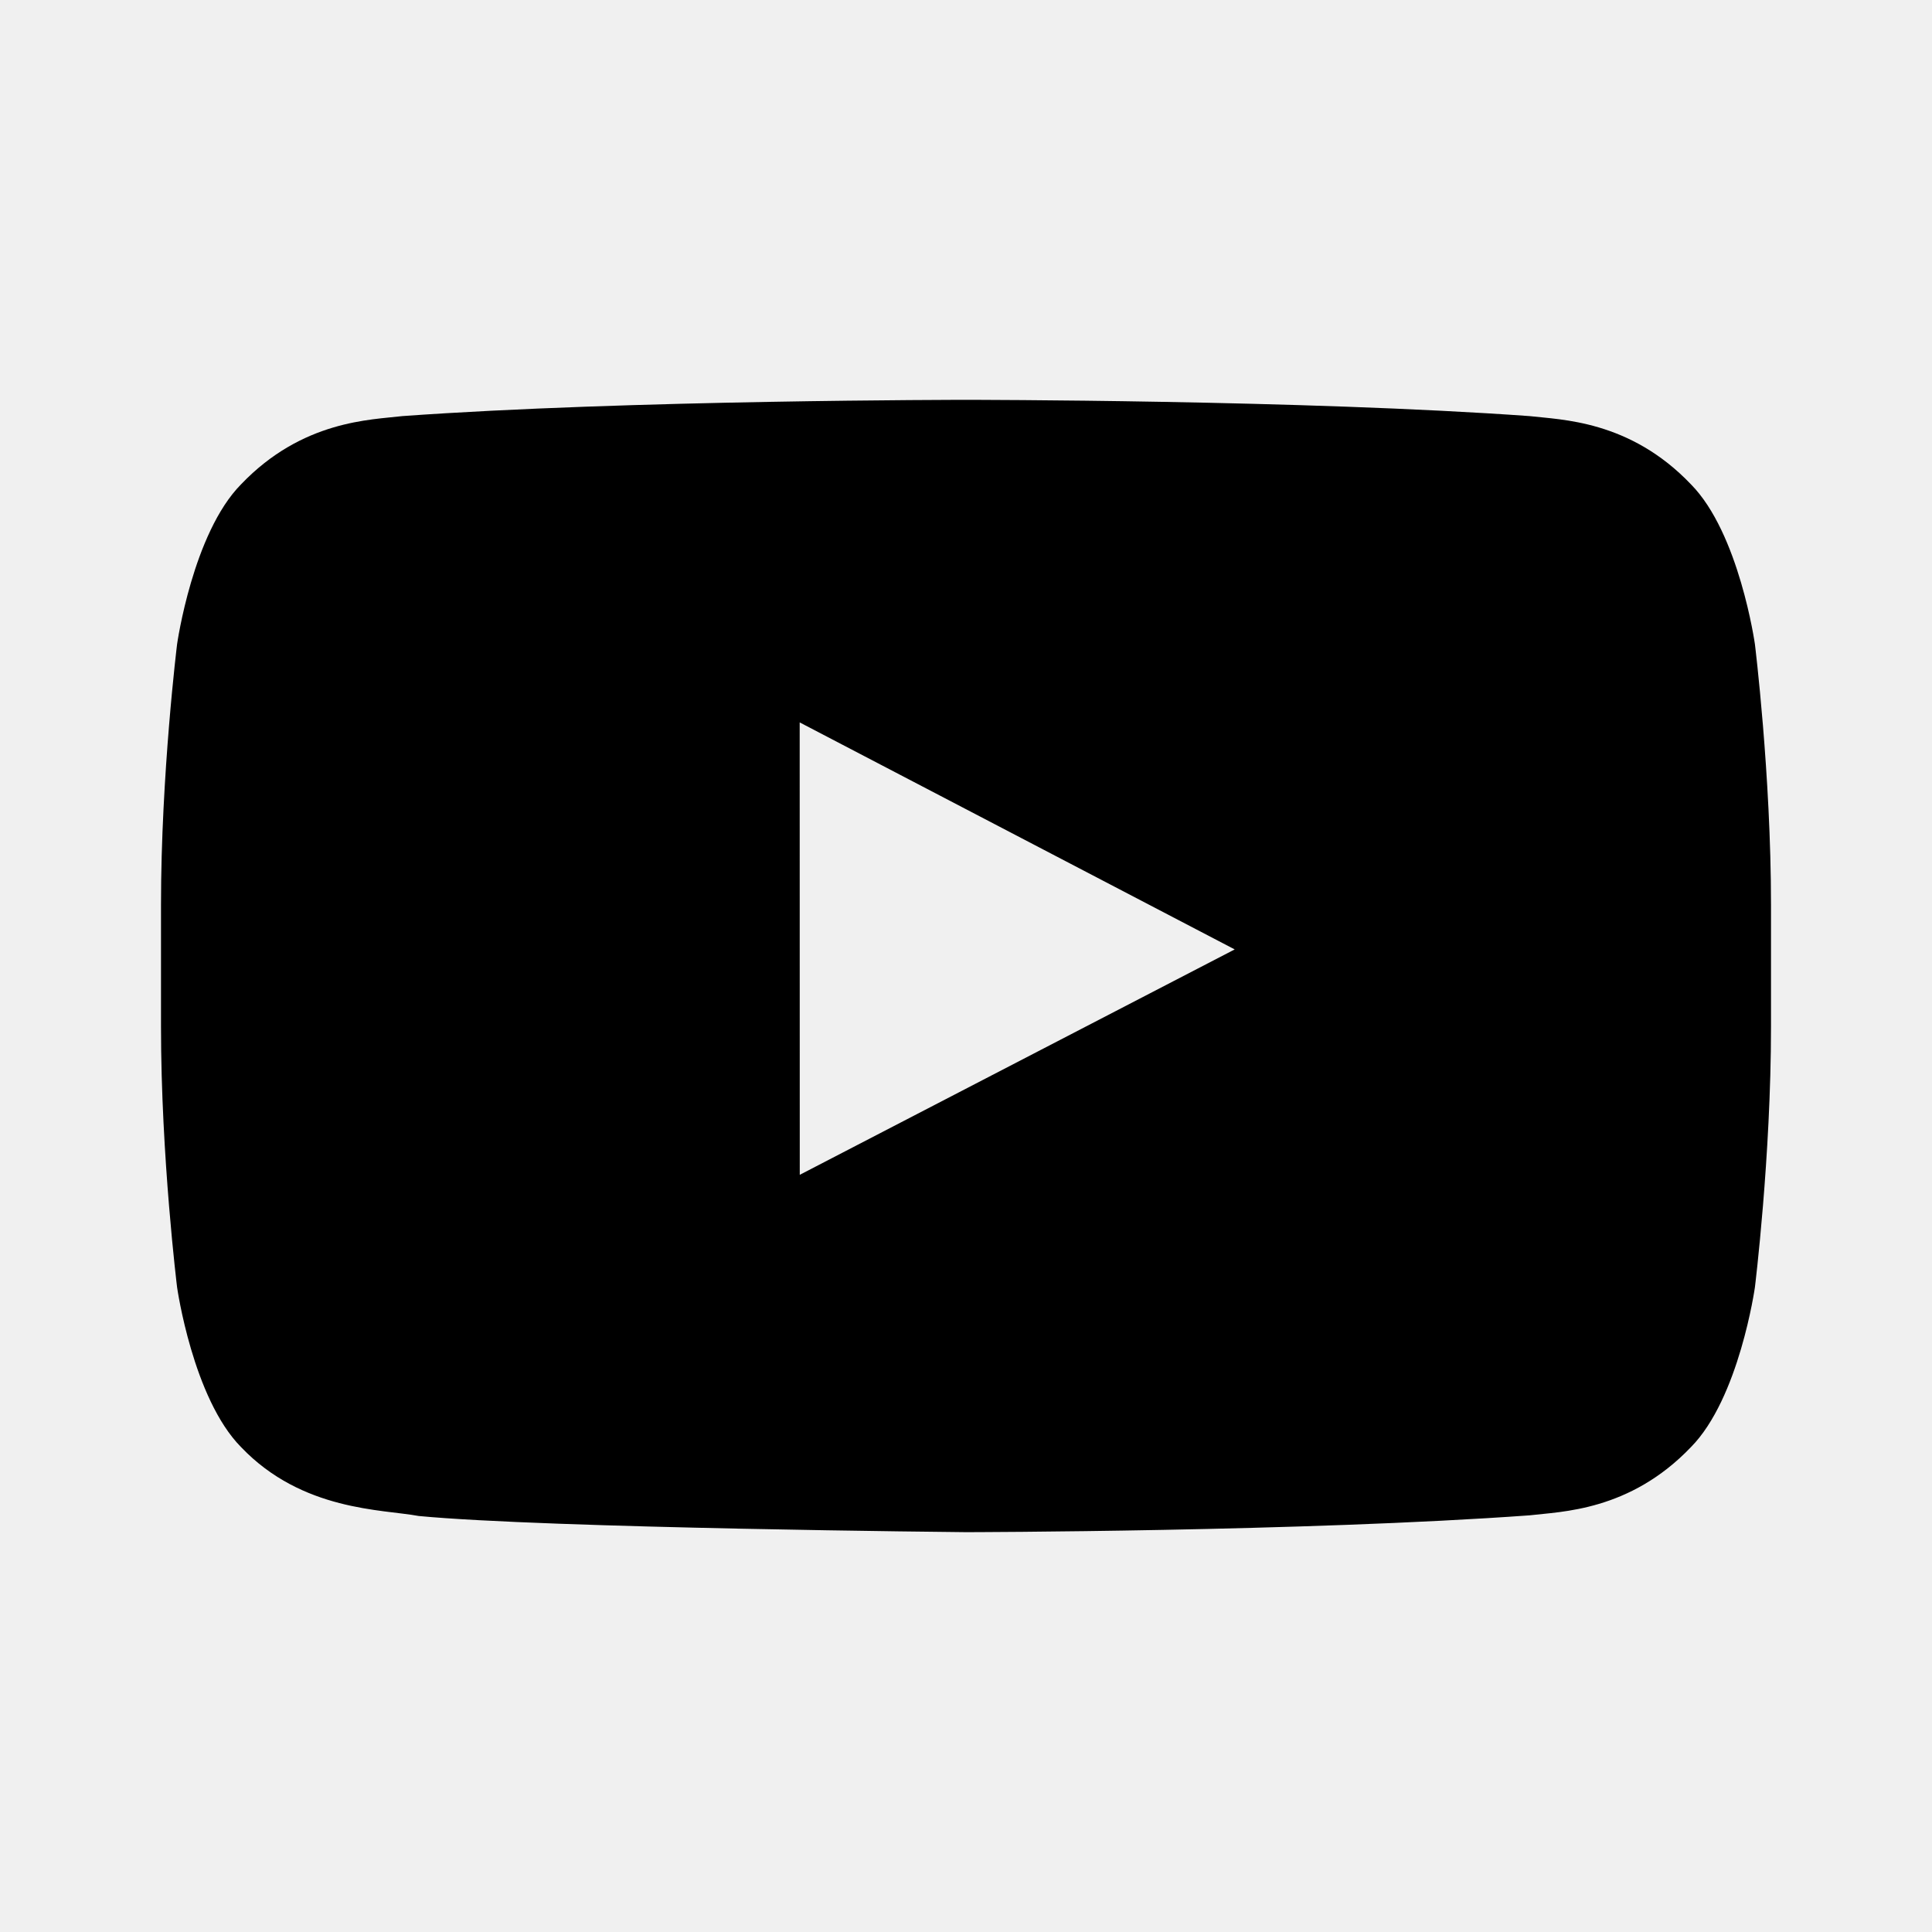
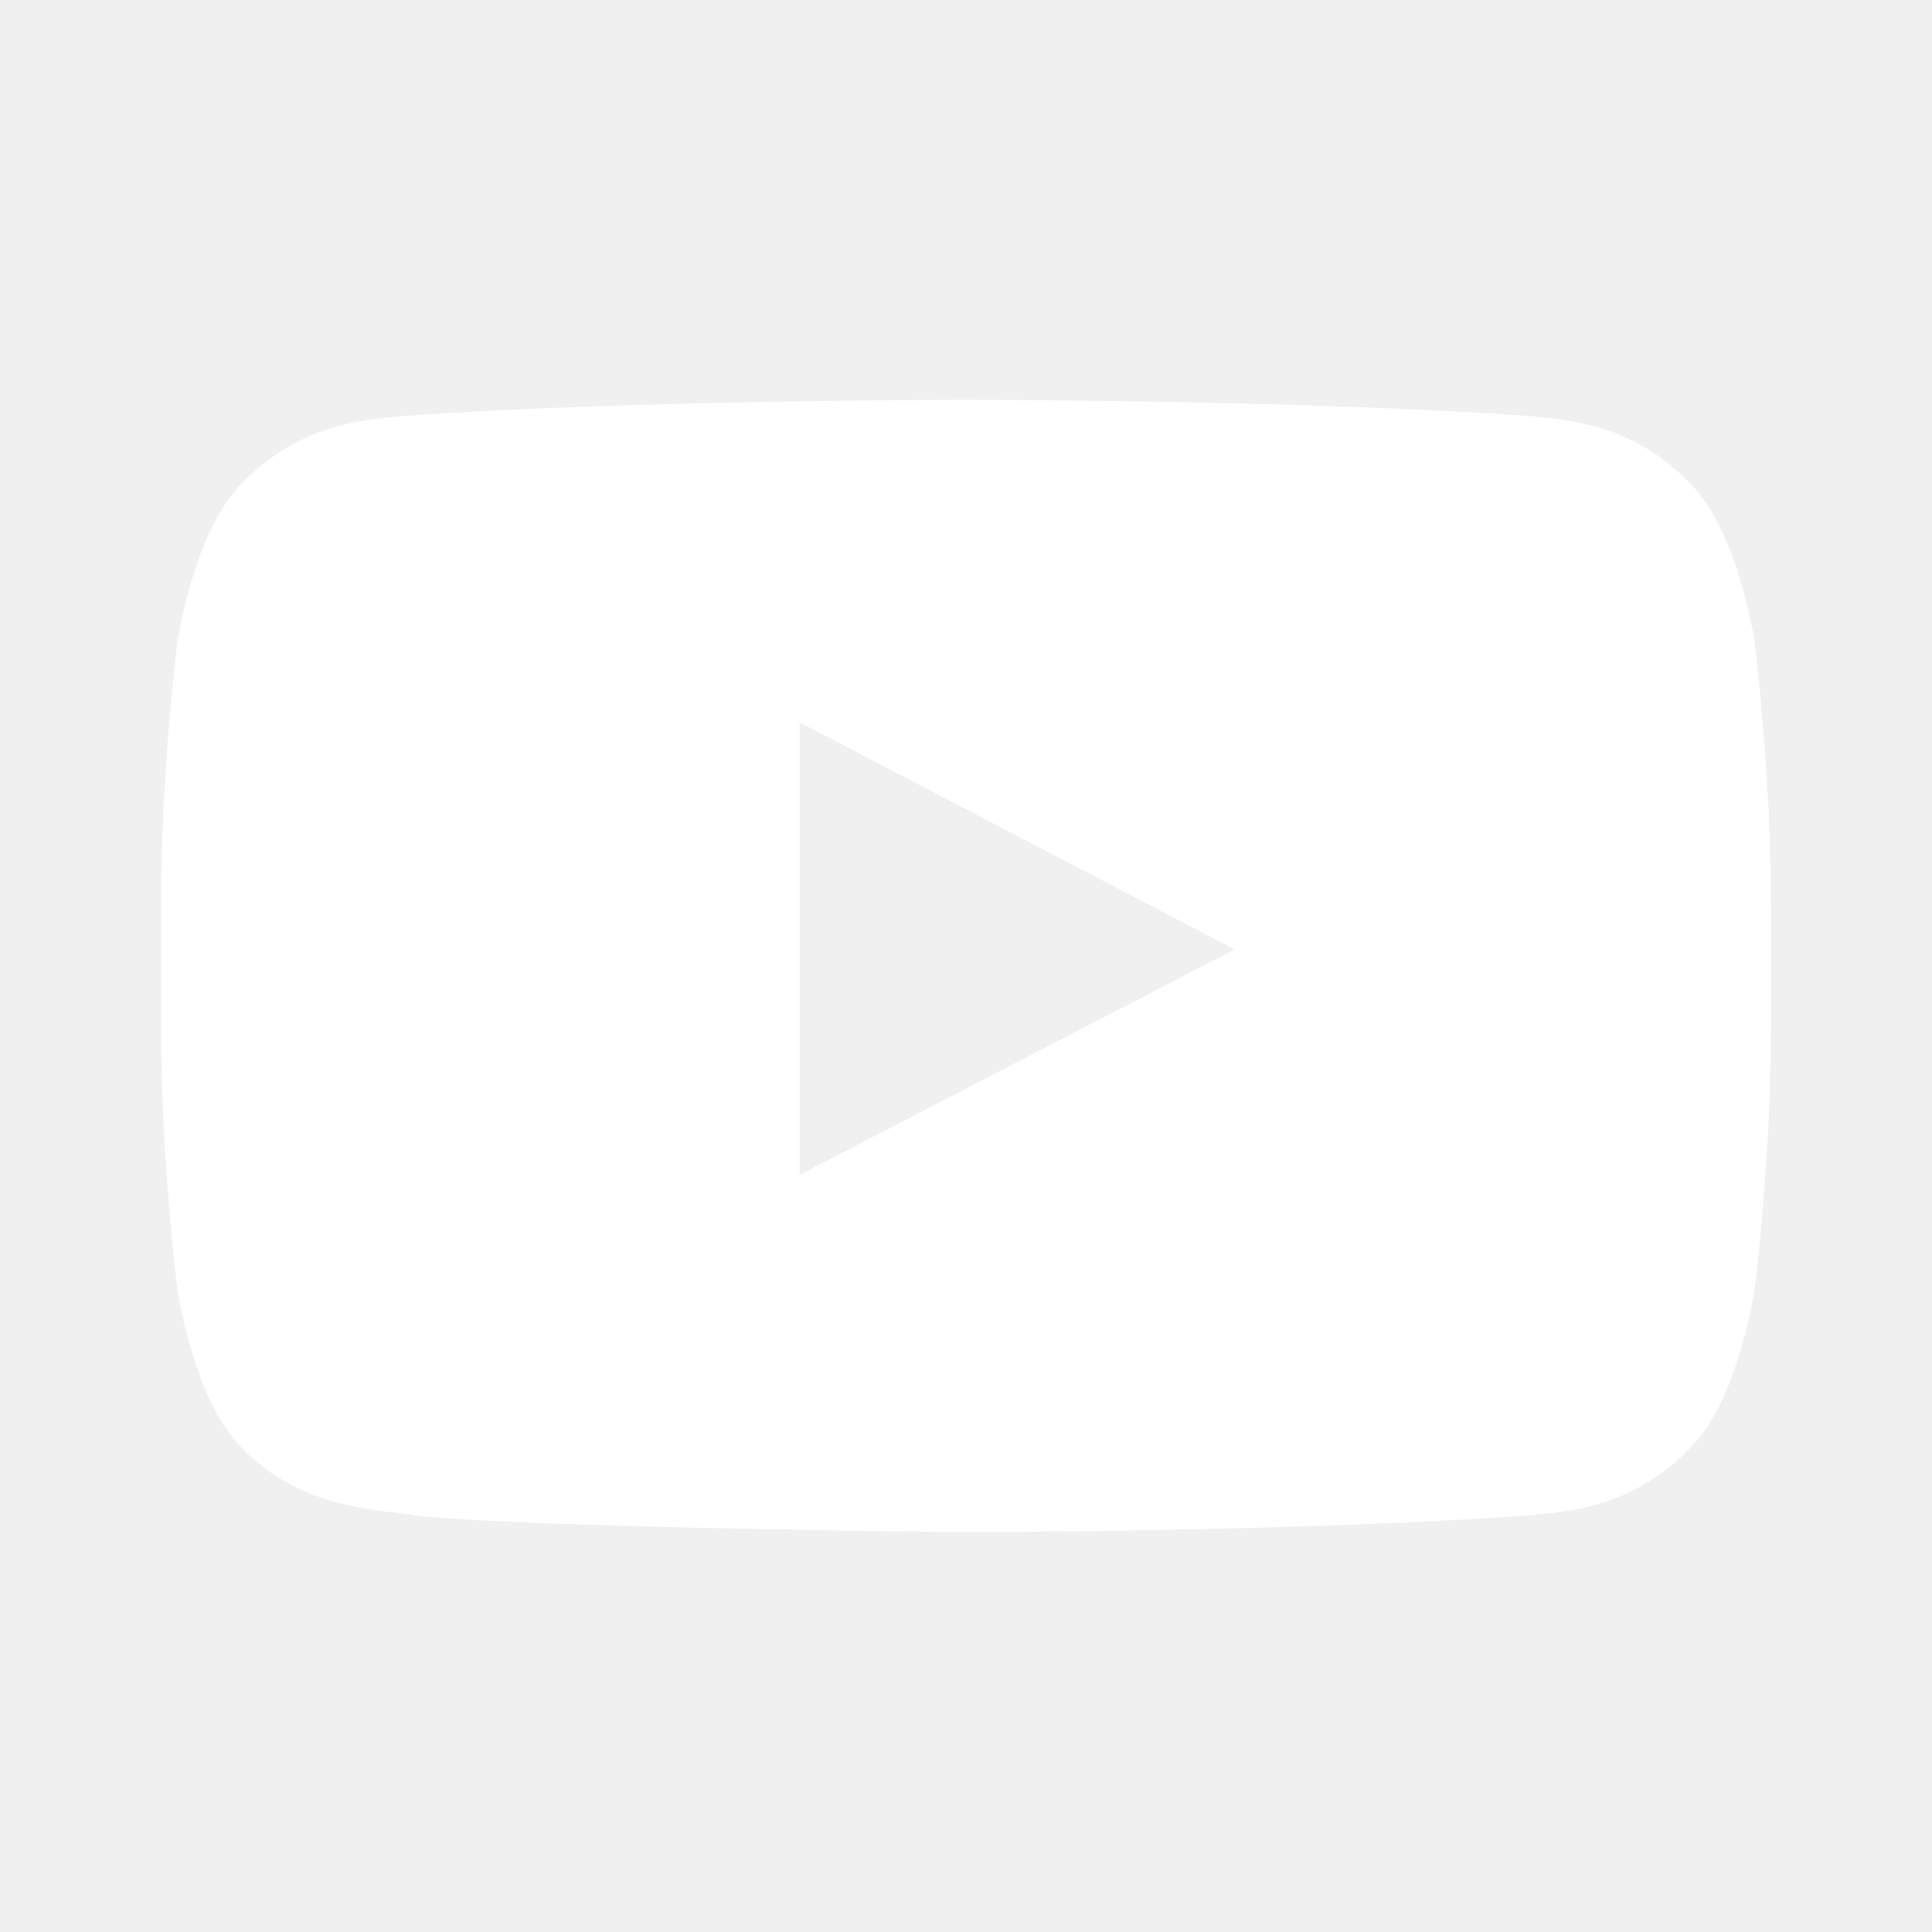
<svg xmlns="http://www.w3.org/2000/svg" viewBox="0 0 24 24">
  <rect x="0" fill="none" width="24" height="24" />
  <g>
-     <path d="M21.8 8.001s-.195-1.378-.795-1.985c-.76-.797-1.613-.801-2.004-.847-2.799-.202-6.997-.202-6.997-.202h-.009s-4.198 0-6.997.202c-.39.047-1.242.051-2.003.847-.6.607-.795 1.985-.795 1.985S2 9.62 2 11.238v1.517c0 1.618.2 3.237.2 3.237s.195 1.378.795 1.985c.761.797 1.76.771 2.205.855 1.6.153 6.8.201 6.8.201s4.203-.006 7.001-.209c.391-.047 1.243-.051 2.004-.847.6-.607.795-1.985.795-1.985s.2-1.618.2-3.237v-1.517c0-1.618-.2-3.237-.2-3.237zM9.935 14.594l-.001-5.62 5.404 2.82-5.403 2.8z" />
+     <path fill="#FFFFFF" d="M21.8 8.001s-.195-1.378-.795-1.985c-.76-.797-1.613-.801-2.004-.847-2.799-.202-6.997-.202-6.997-.202h-.009s-4.198 0-6.997.202c-.39.047-1.242.051-2.003.847-.6.607-.795 1.985-.795 1.985S2 9.62 2 11.238v1.517c0 1.618.2 3.237.2 3.237s.195 1.378.795 1.985c.761.797 1.76.771 2.205.855 1.6.153 6.8.201 6.8.201s4.203-.006 7.001-.209c.391-.047 1.243-.051 2.004-.847.6-.607.795-1.985.795-1.985s.2-1.618.2-3.237v-1.517c0-1.618-.2-3.237-.2-3.237zM9.935 14.594l-.001-5.62 5.404 2.82-5.403 2.8z" />
  </g>
</svg>
